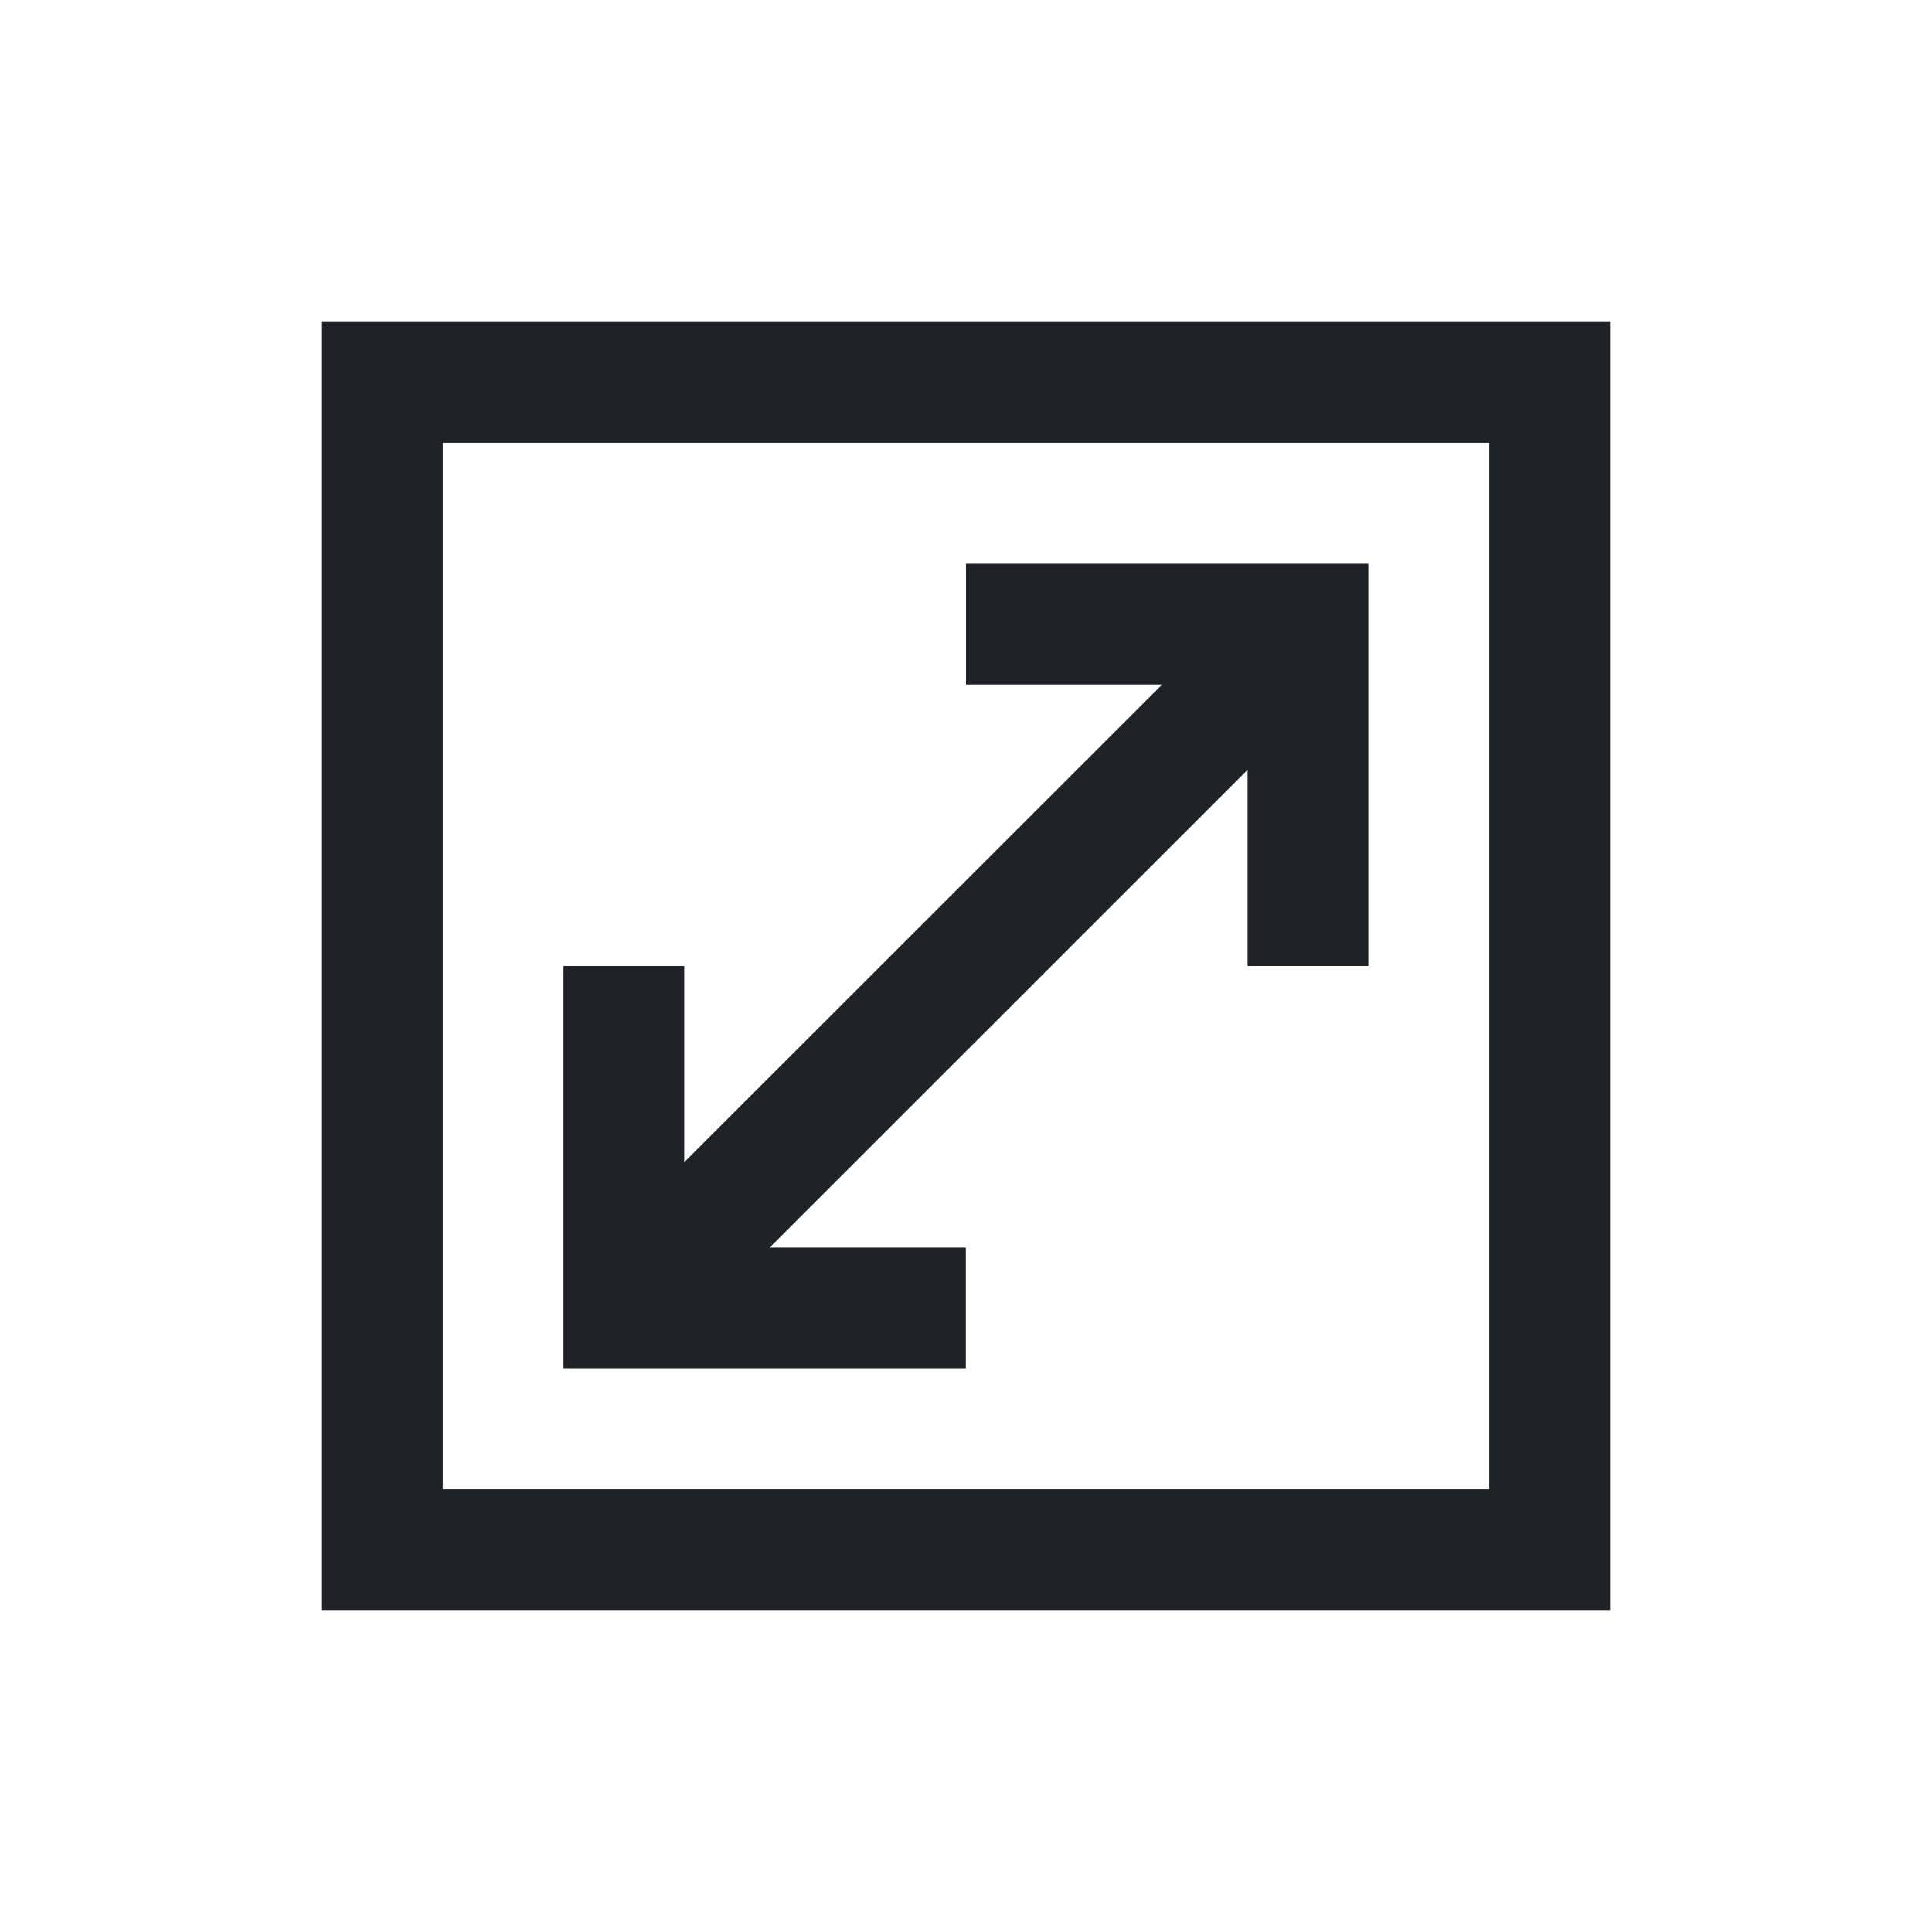
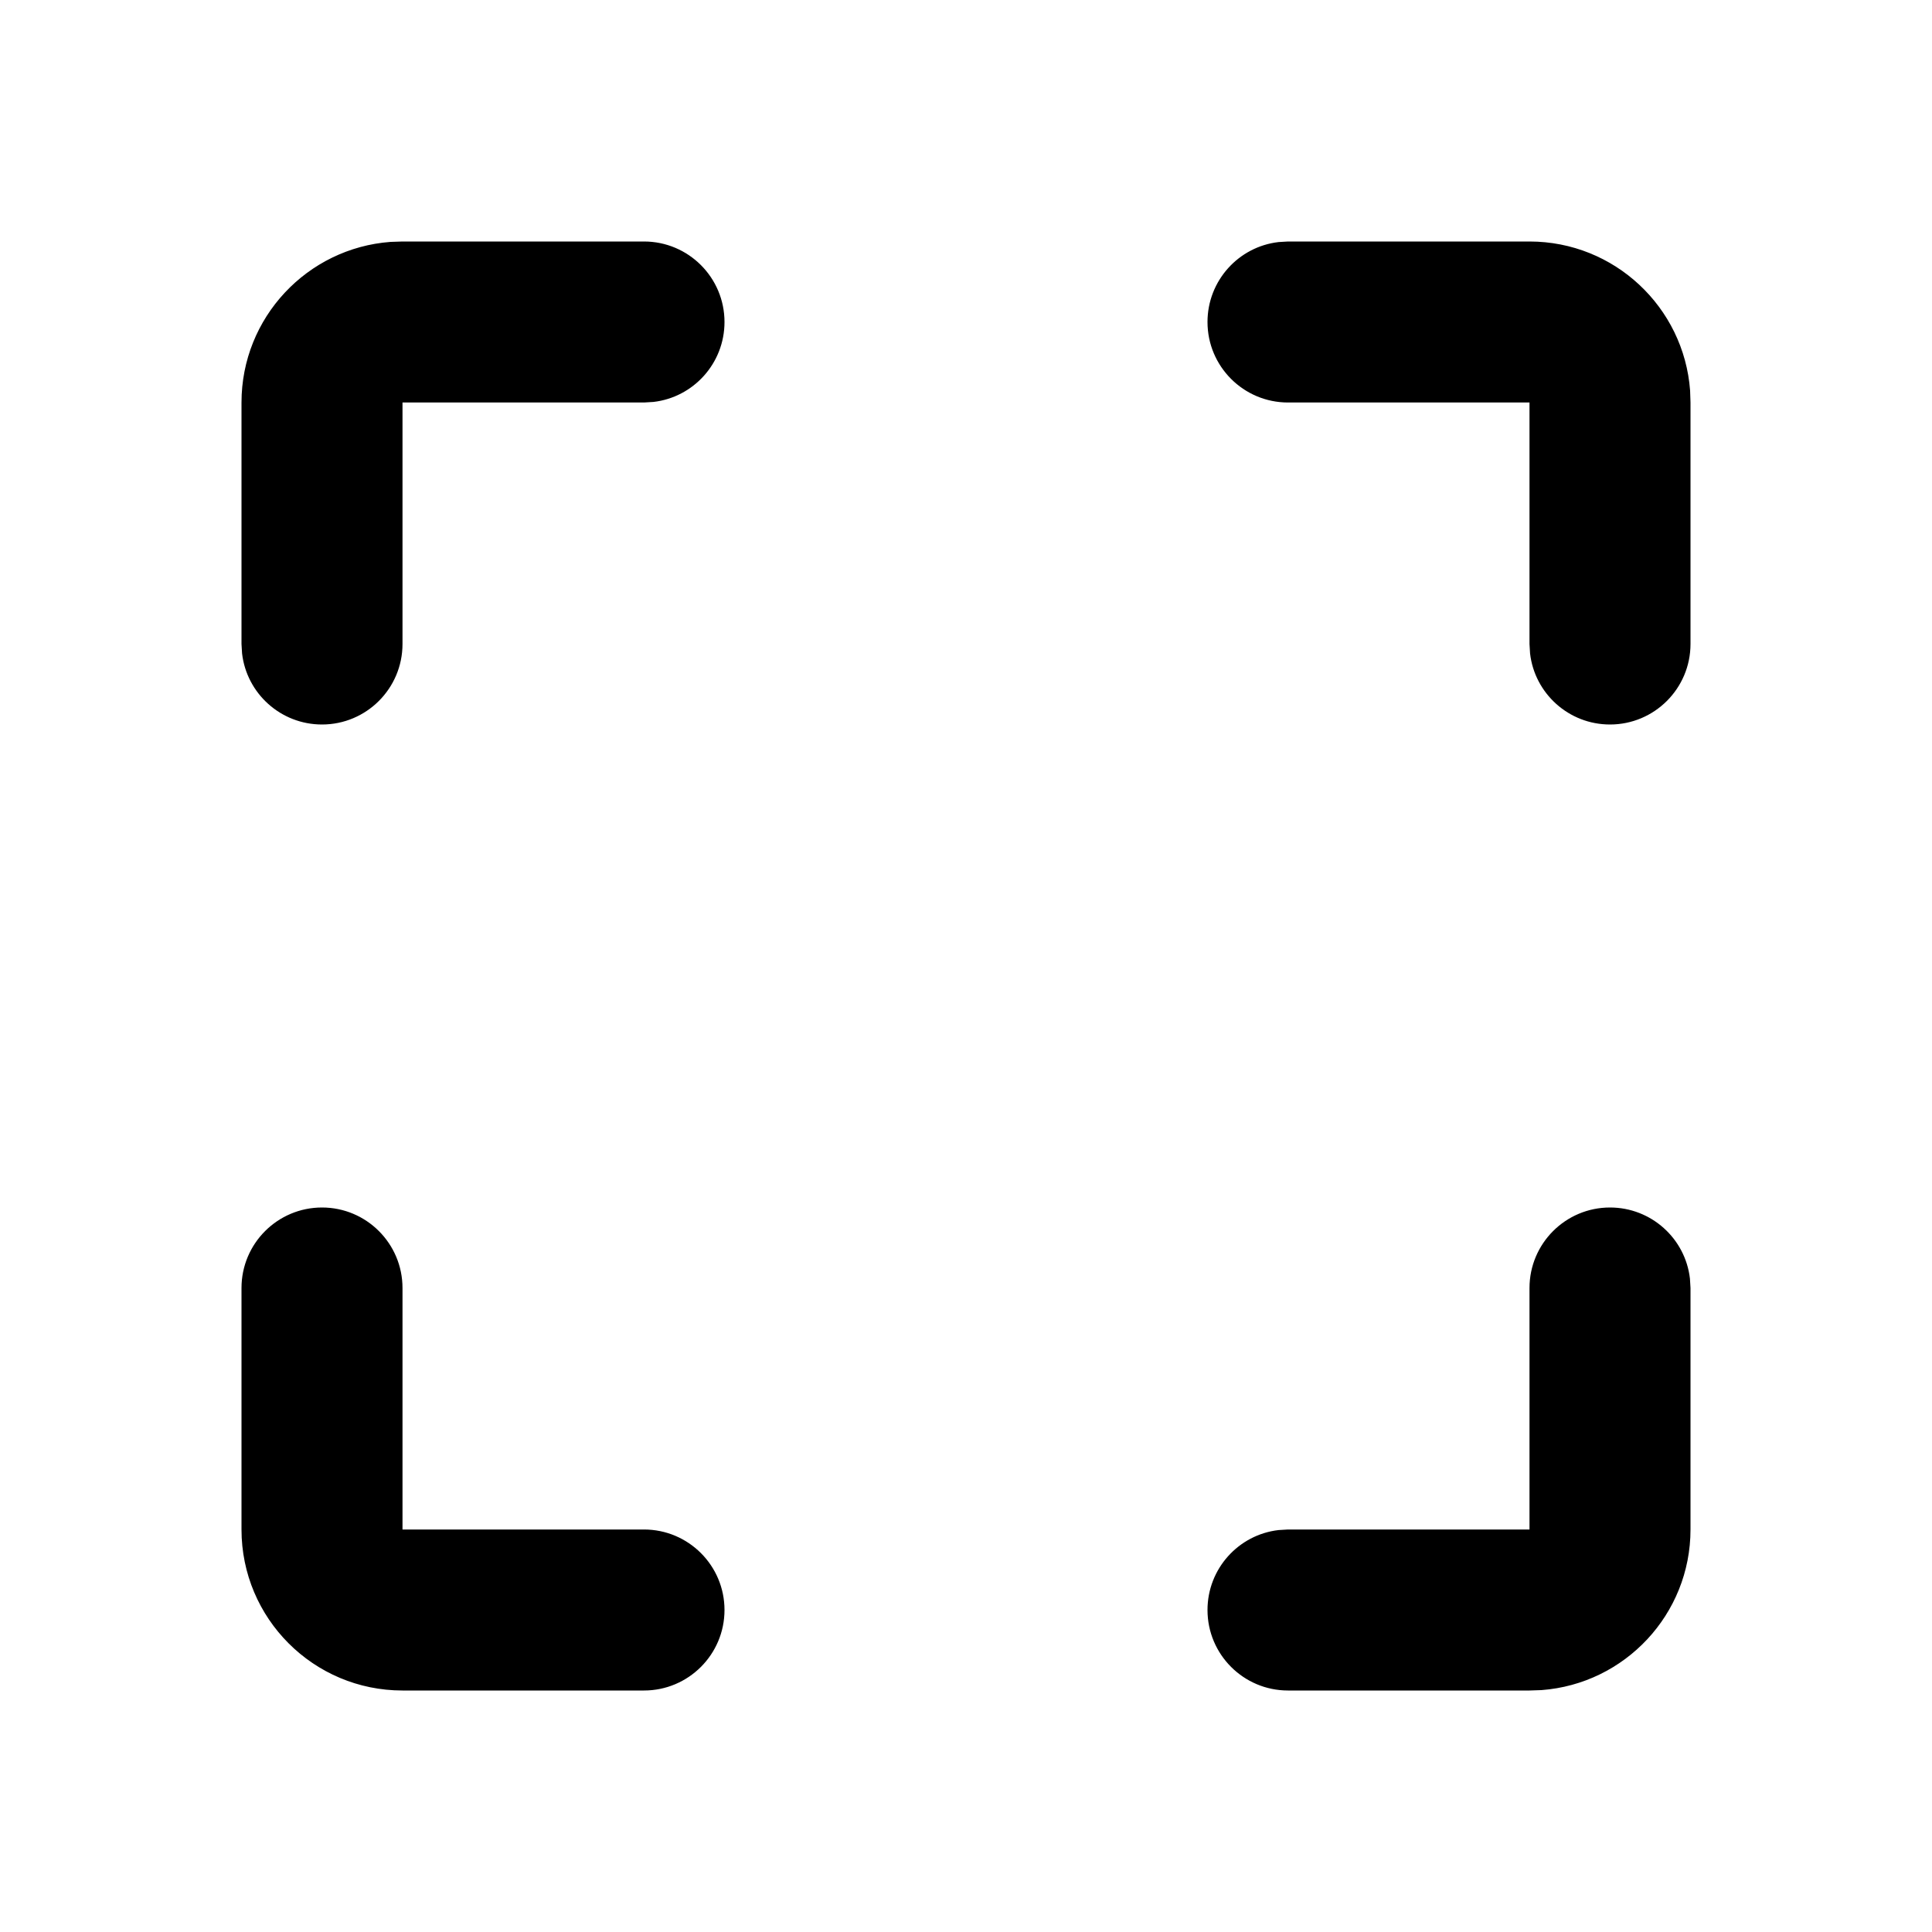
- <svg xmlns="http://www.w3.org/2000/svg" width="800px" height="800px" viewBox="0 0 24 24" fill="none">
-   <path fill-rule="evenodd" clip-rule="evenodd" d="M4 4H20V20H4V4ZM5.5 5.5V18.5H18.5V5.5H5.5Z" fill="#1F2328" />
-   <path fill-rule="evenodd" clip-rule="evenodd" d="M14.437 8.503L12 8.503V7.003L16.998 7.003L16.998 12H15.498V9.563L9.561 15.498H11.998V16.997H7V12H8.5V14.437L14.437 8.503Z" fill="#1F2328" />
+ <svg xmlns="http://www.w3.org/2000/svg" width="64px" height="64px" viewBox="0 0 24 24" version="1.1" fill="#000000">
+   <g id="SVGRepo_bgCarrier" stroke-width="0" />
+   <g id="SVGRepo_tracerCarrier" stroke-linecap="round" stroke-linejoin="round" />
+   <g id="SVGRepo_iconCarrier">
+     <g id="页面-1" stroke="none" stroke-width="1" fill="none" fill-rule="evenodd">
+       <g id="Media" transform="translate(-480, 0)" fill-rule="nonzero">
+         <g id="fullscreen_line" transform="translate(480, 0)">
+           <path d="M24,0 L24,24 L0,24 L0,0 L24,0 Z M12.593,23.258 L12.582,23.26 L12.511,23.295 L12.492,23.299 L12.492,23.299 L12.477,23.295 L12.406,23.26 C12.396,23.256 12.387,23.259 12.382,23.265 L12.378,23.276 L12.361,23.703 L12.366,23.723 L12.377,23.736 L12.48,23.81 L12.495,23.814 L12.495,23.814 L12.507,23.81 L12.611,23.736 L12.623,23.72 L12.623,23.72 L12.627,23.703 L12.61,23.276 C12.608,23.266 12.601,23.259 12.593,23.258 L12.593,23.258 Z M12.858,23.145 L12.845,23.147 L12.66,23.24 L12.65,23.25 L12.65,23.25 L12.647,23.261 L12.665,23.691 L12.67,23.703 L12.67,23.703 L12.678,23.71 L12.879,23.803 C12.891,23.807 12.902,23.803 12.908,23.795 L12.912,23.781 L12.878,23.167 C12.875,23.155 12.867,23.147 12.858,23.145 L12.858,23.145 Z M12.143,23.147 C12.133,23.142 12.122,23.145 12.116,23.153 L12.11,23.167 L12.076,23.781 C12.075,23.793 12.083,23.802 12.093,23.805 L12.108,23.803 L12.309,23.71 L12.319,23.702 L12.319,23.702 L12.323,23.691 L12.34,23.261 L12.337,23.249 L12.337,23.249 L12.328,23.24 L12.143,23.147 Z" id="MingCute" fill-rule="nonzero"> </path>
+           <path d="M4,15 C4.552,15 5,15.448 5,16 L5,19 L8,19 C8.552,19 9,19.448 9,20 C9,20.552 8.552,21 8,21 L5,21 C3.895,21 3,20.105 3,19 L3,16 C3,15.448 3.448,15 4,15 Z M20,15 C20.513,15 20.936,15.386 20.993,15.883 L21,16 L21,19 C21,20.054 20.184,20.918 19.149,20.995 L19,21 L16,21 C15.448,21 15,20.552 15,20 C15,19.487 15.386,19.064 15.883,19.007 L16,19 L19,19 L19,16 C19,15.448 19.448,15 20,15 Z M19,3 C20.054,3 20.918,3.816 20.995,4.851 L21,5 L21,8 C21,8.552 20.552,9 20,9 C19.487,9 19.064,8.614 19.007,8.117 L19,8 L19,5 L16,5 C15.448,5 15,4.552 15,4 C15,3.487 15.386,3.064 15.883,3.007 L16,3 L19,3 Z M8,3 C8.552,3 9,3.448 9,4 C9,4.513 8.614,4.936 8.117,4.993 L8,5 L5,5 L5,8 C5,8.552 4.552,9 4,9 C3.487,9 3.064,8.614 3.007,8.117 L3,8 L3,5 C3,3.946 3.816,3.082 4.851,3.005 L5,3 L8,3 Z" id="形状" fill="#000000"> </path>
+         </g>
+       </g>
+     </g>
+   </g>
</svg>
